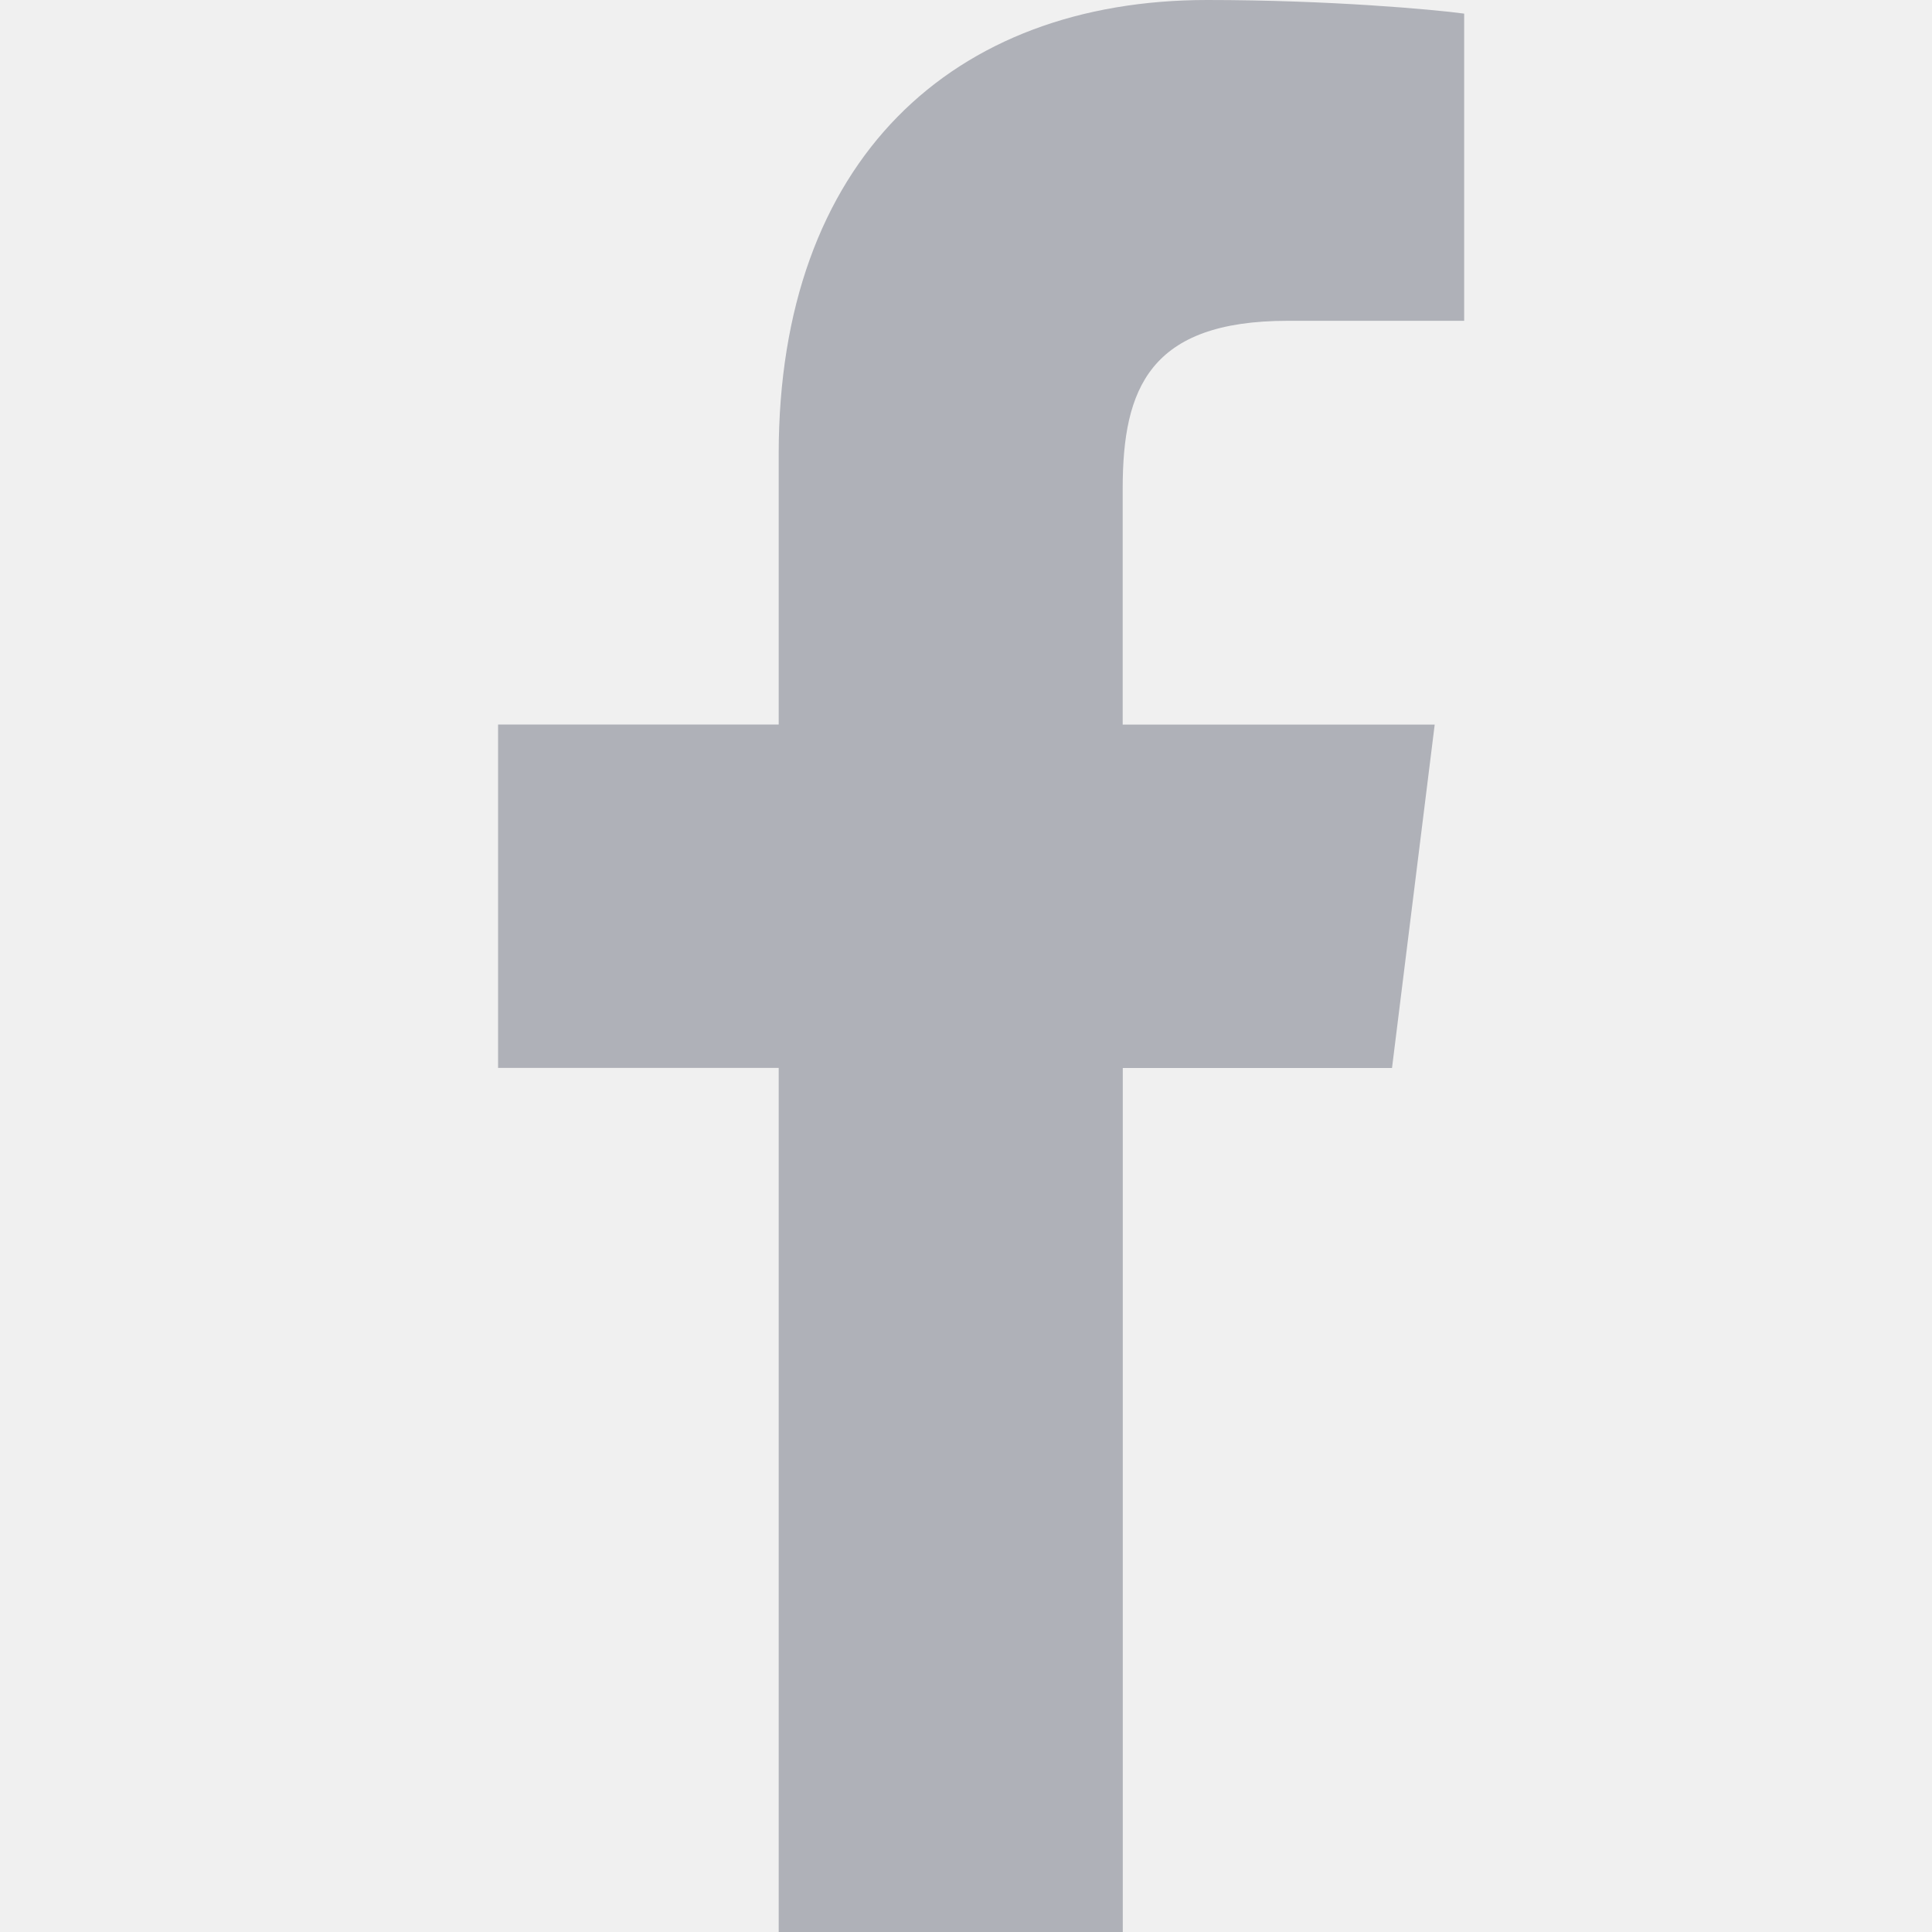
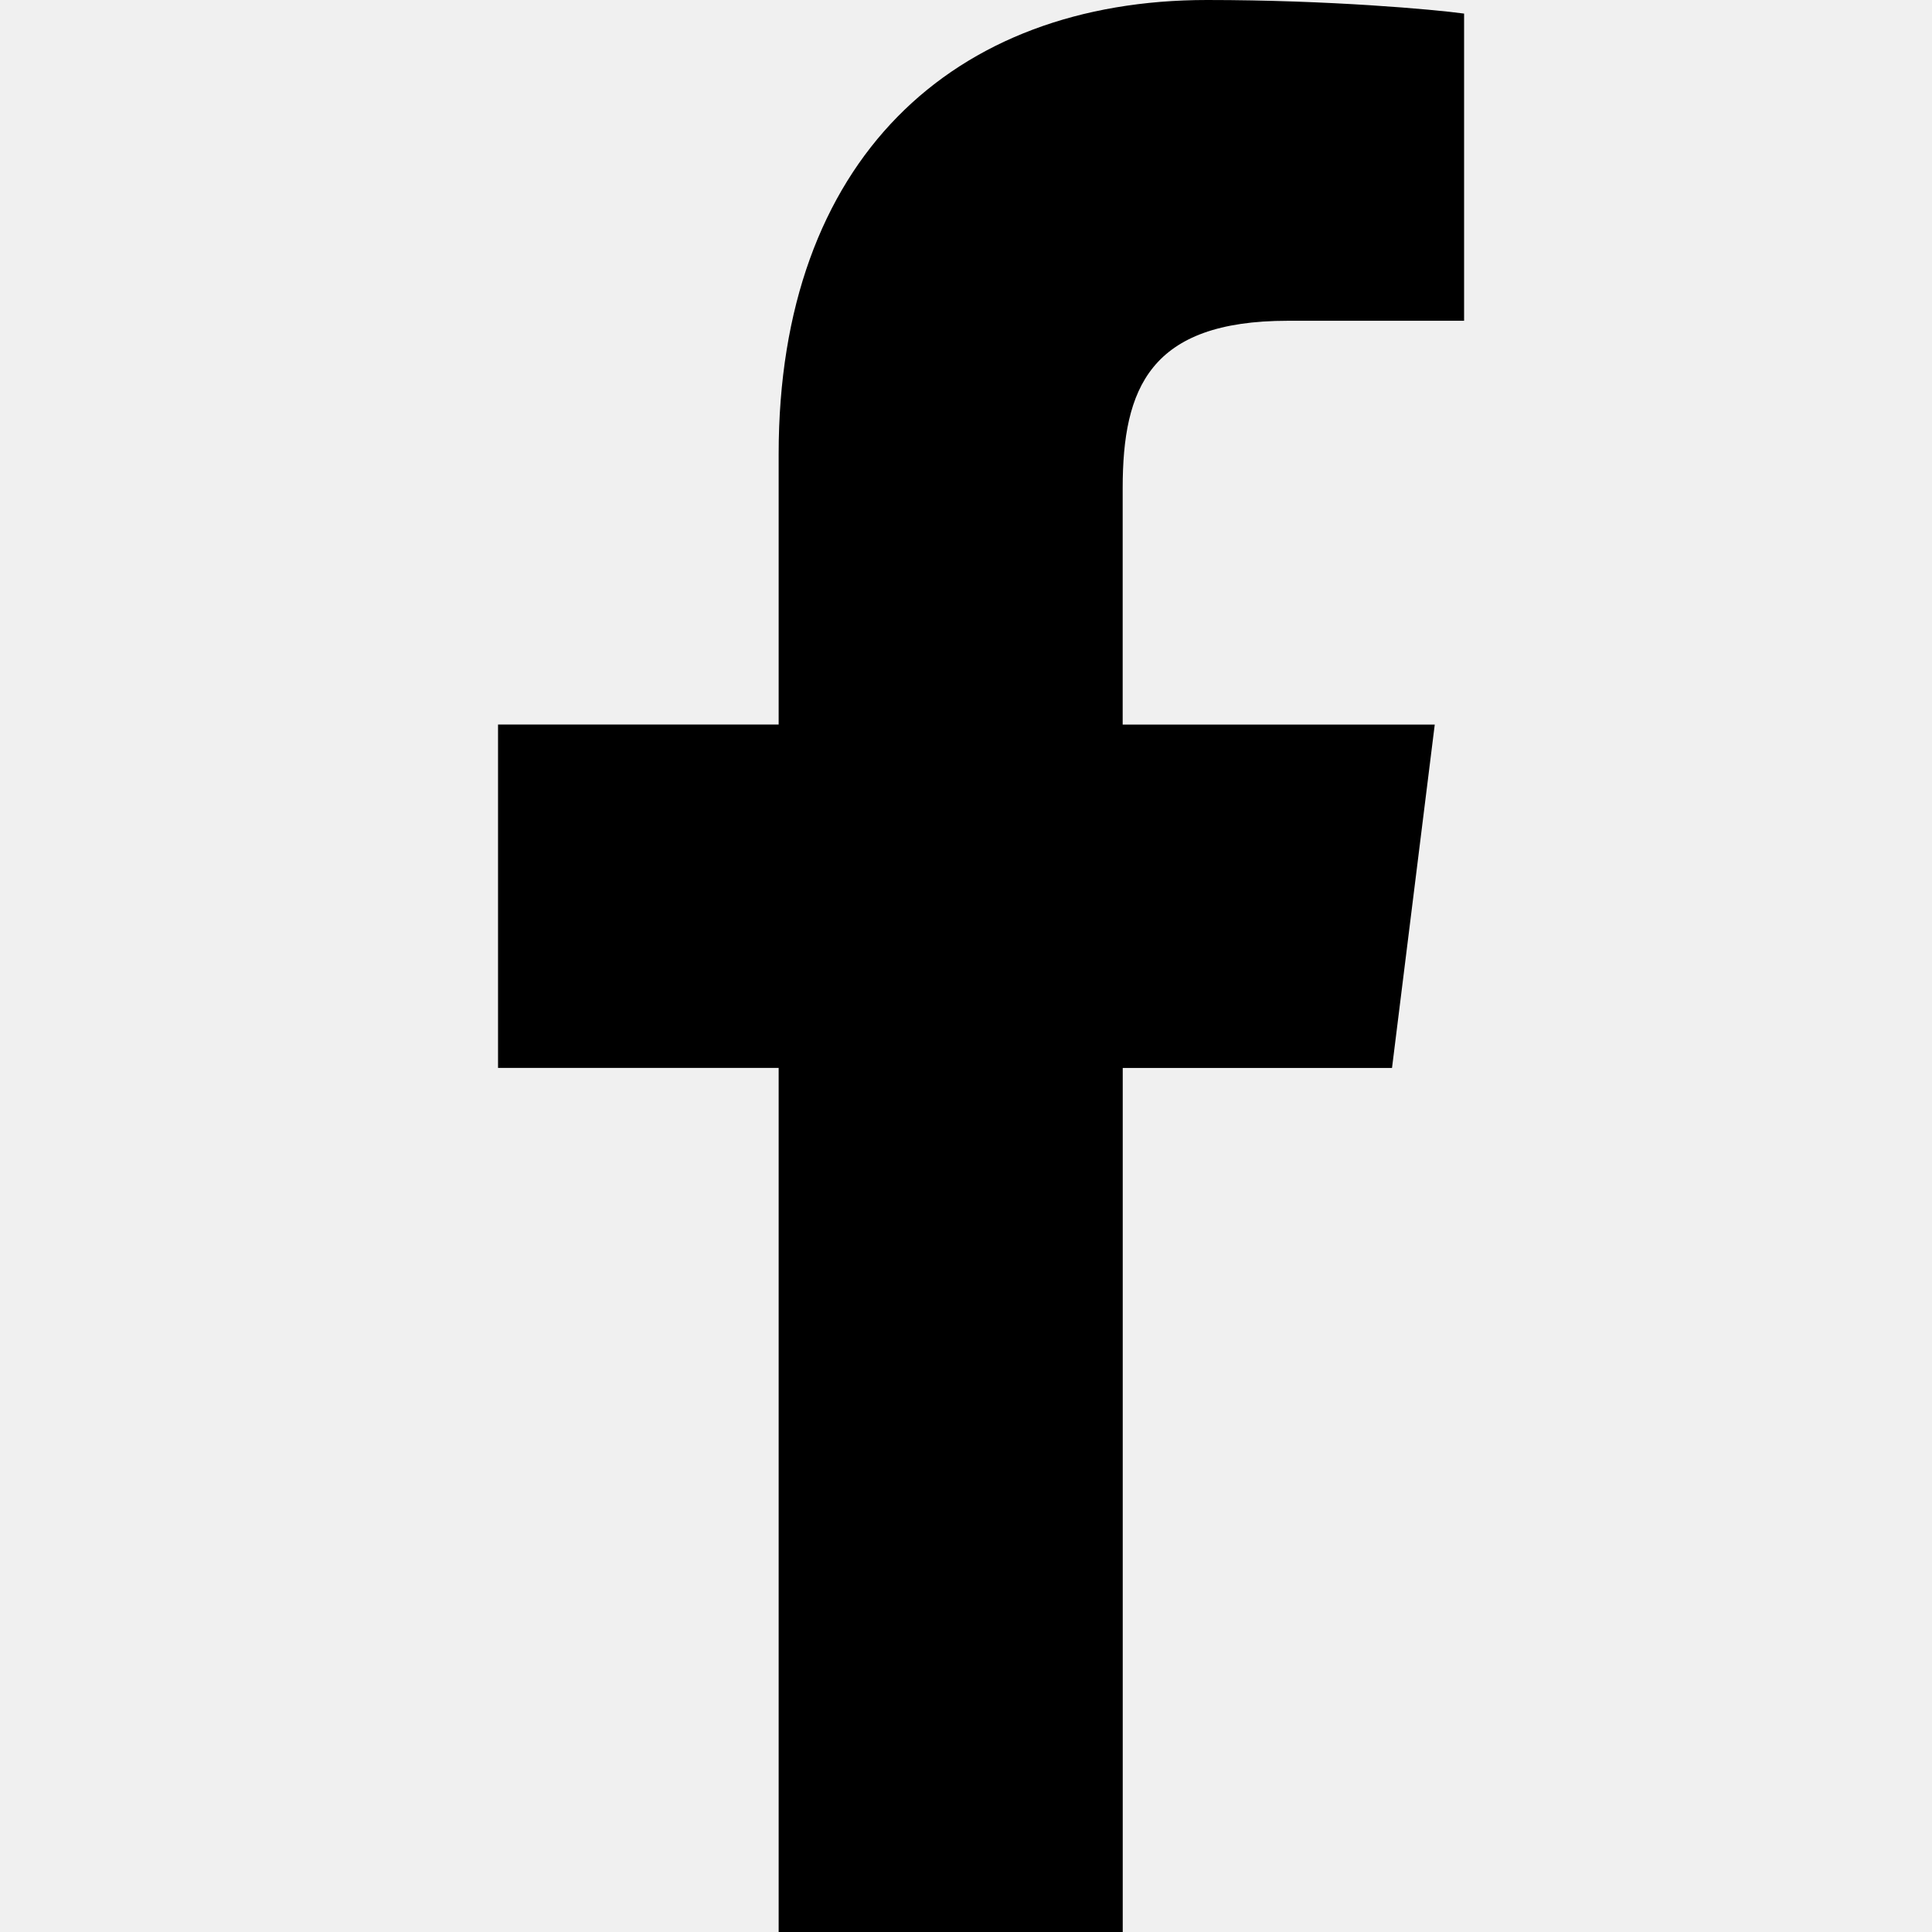
- <svg xmlns="http://www.w3.org/2000/svg" width="20" height="20" viewBox="0 0 20 20">
-   <g clip-path="url(#clip0_1_510)">
-     <path d="M13.331 3.321H15.157V0.141C14.842 0.098 13.758 0 12.497 0C9.864 0 8.061 1.656 8.061 4.699V7.5H5.156V11.055H8.061V20H11.623V11.056H14.41L14.852 7.501H11.622V5.052C11.623 4.024 11.899 3.321 13.331 3.321Z" fill="#AFB1B8" />
-   </g>
-   <defs>
-     <clipPath id="clip0_1_510">
-       <rect width="20" height="20" fill="white" />
-     </clipPath>
-   </defs>
+ <svg xmlns="http://www.w3.org/2000/svg" version="1.1" width="32" height="32" viewBox="0 0 32 32">
+   <path d="M21.329 5.313h2.921v-5.088c-0.504-0.069-2.237-0.225-4.256-0.225-4.212 0-7.097 2.649-7.097 7.519v4.481h-4.648v5.688h4.648v14.312h5.699v-14.311h4.46l0.708-5.688h-5.169v-3.919c0.001-1.644 0.444-2.769 2.735-2.769z" />
</svg>
